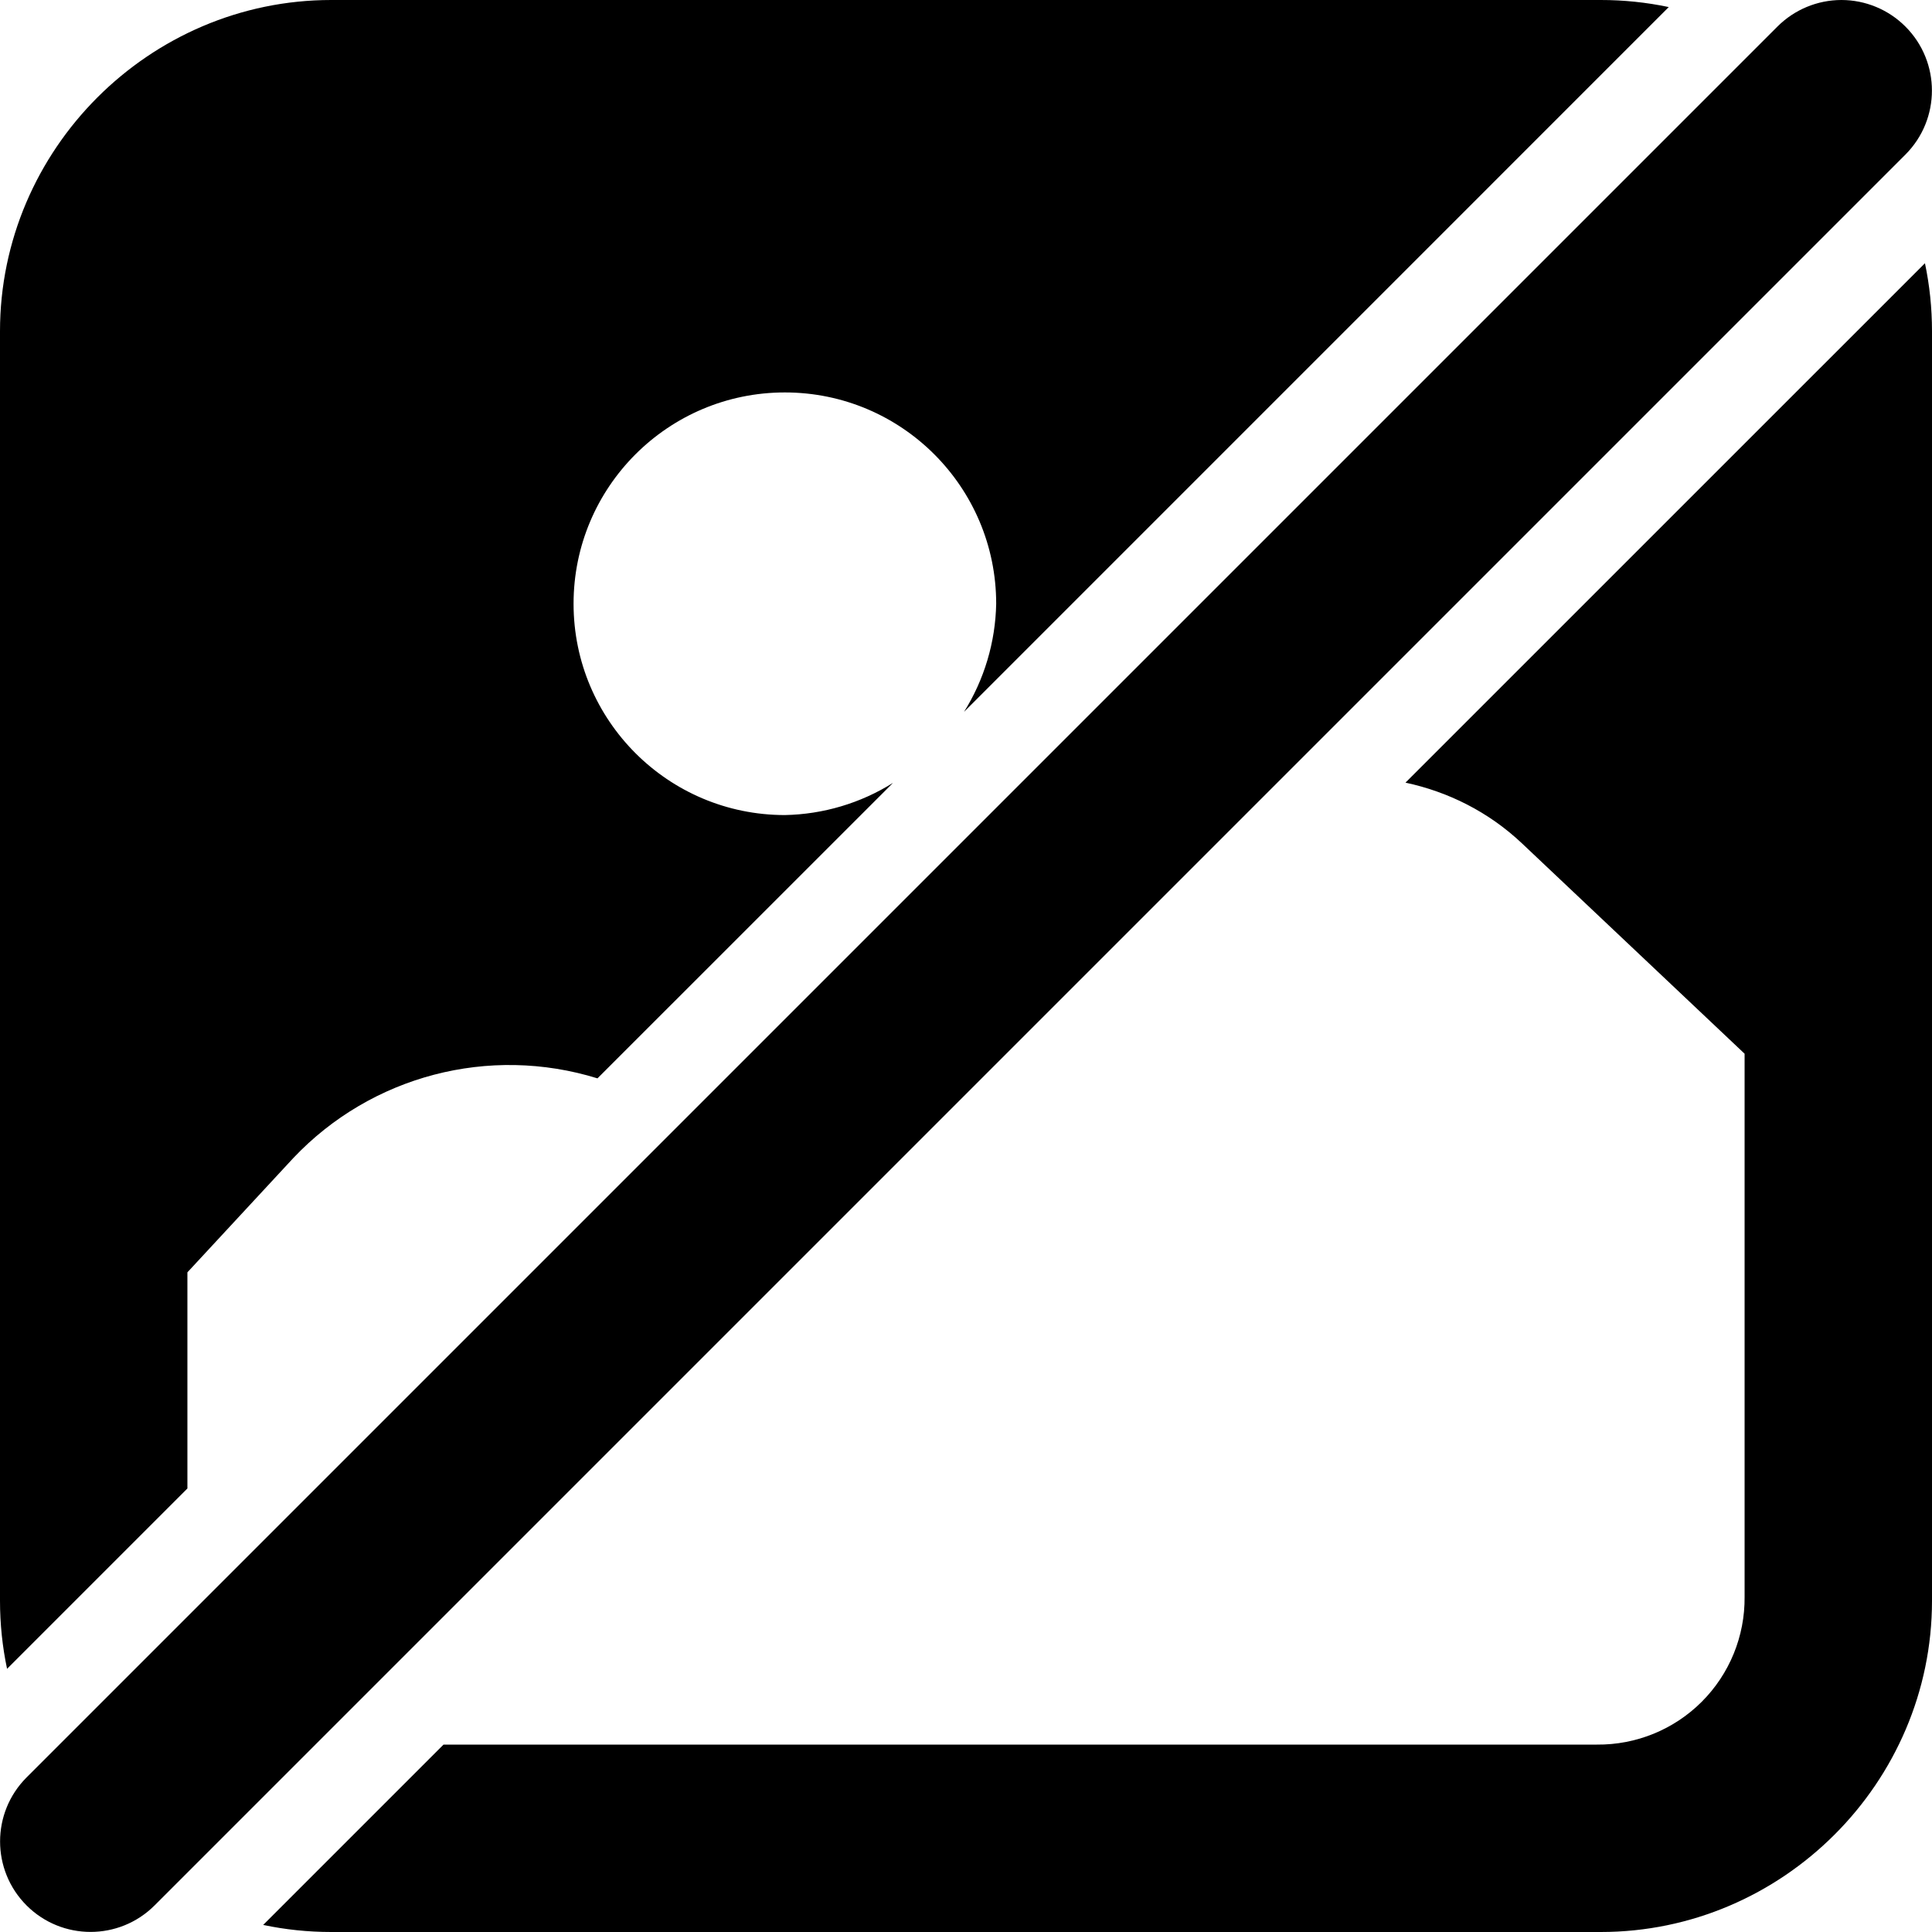
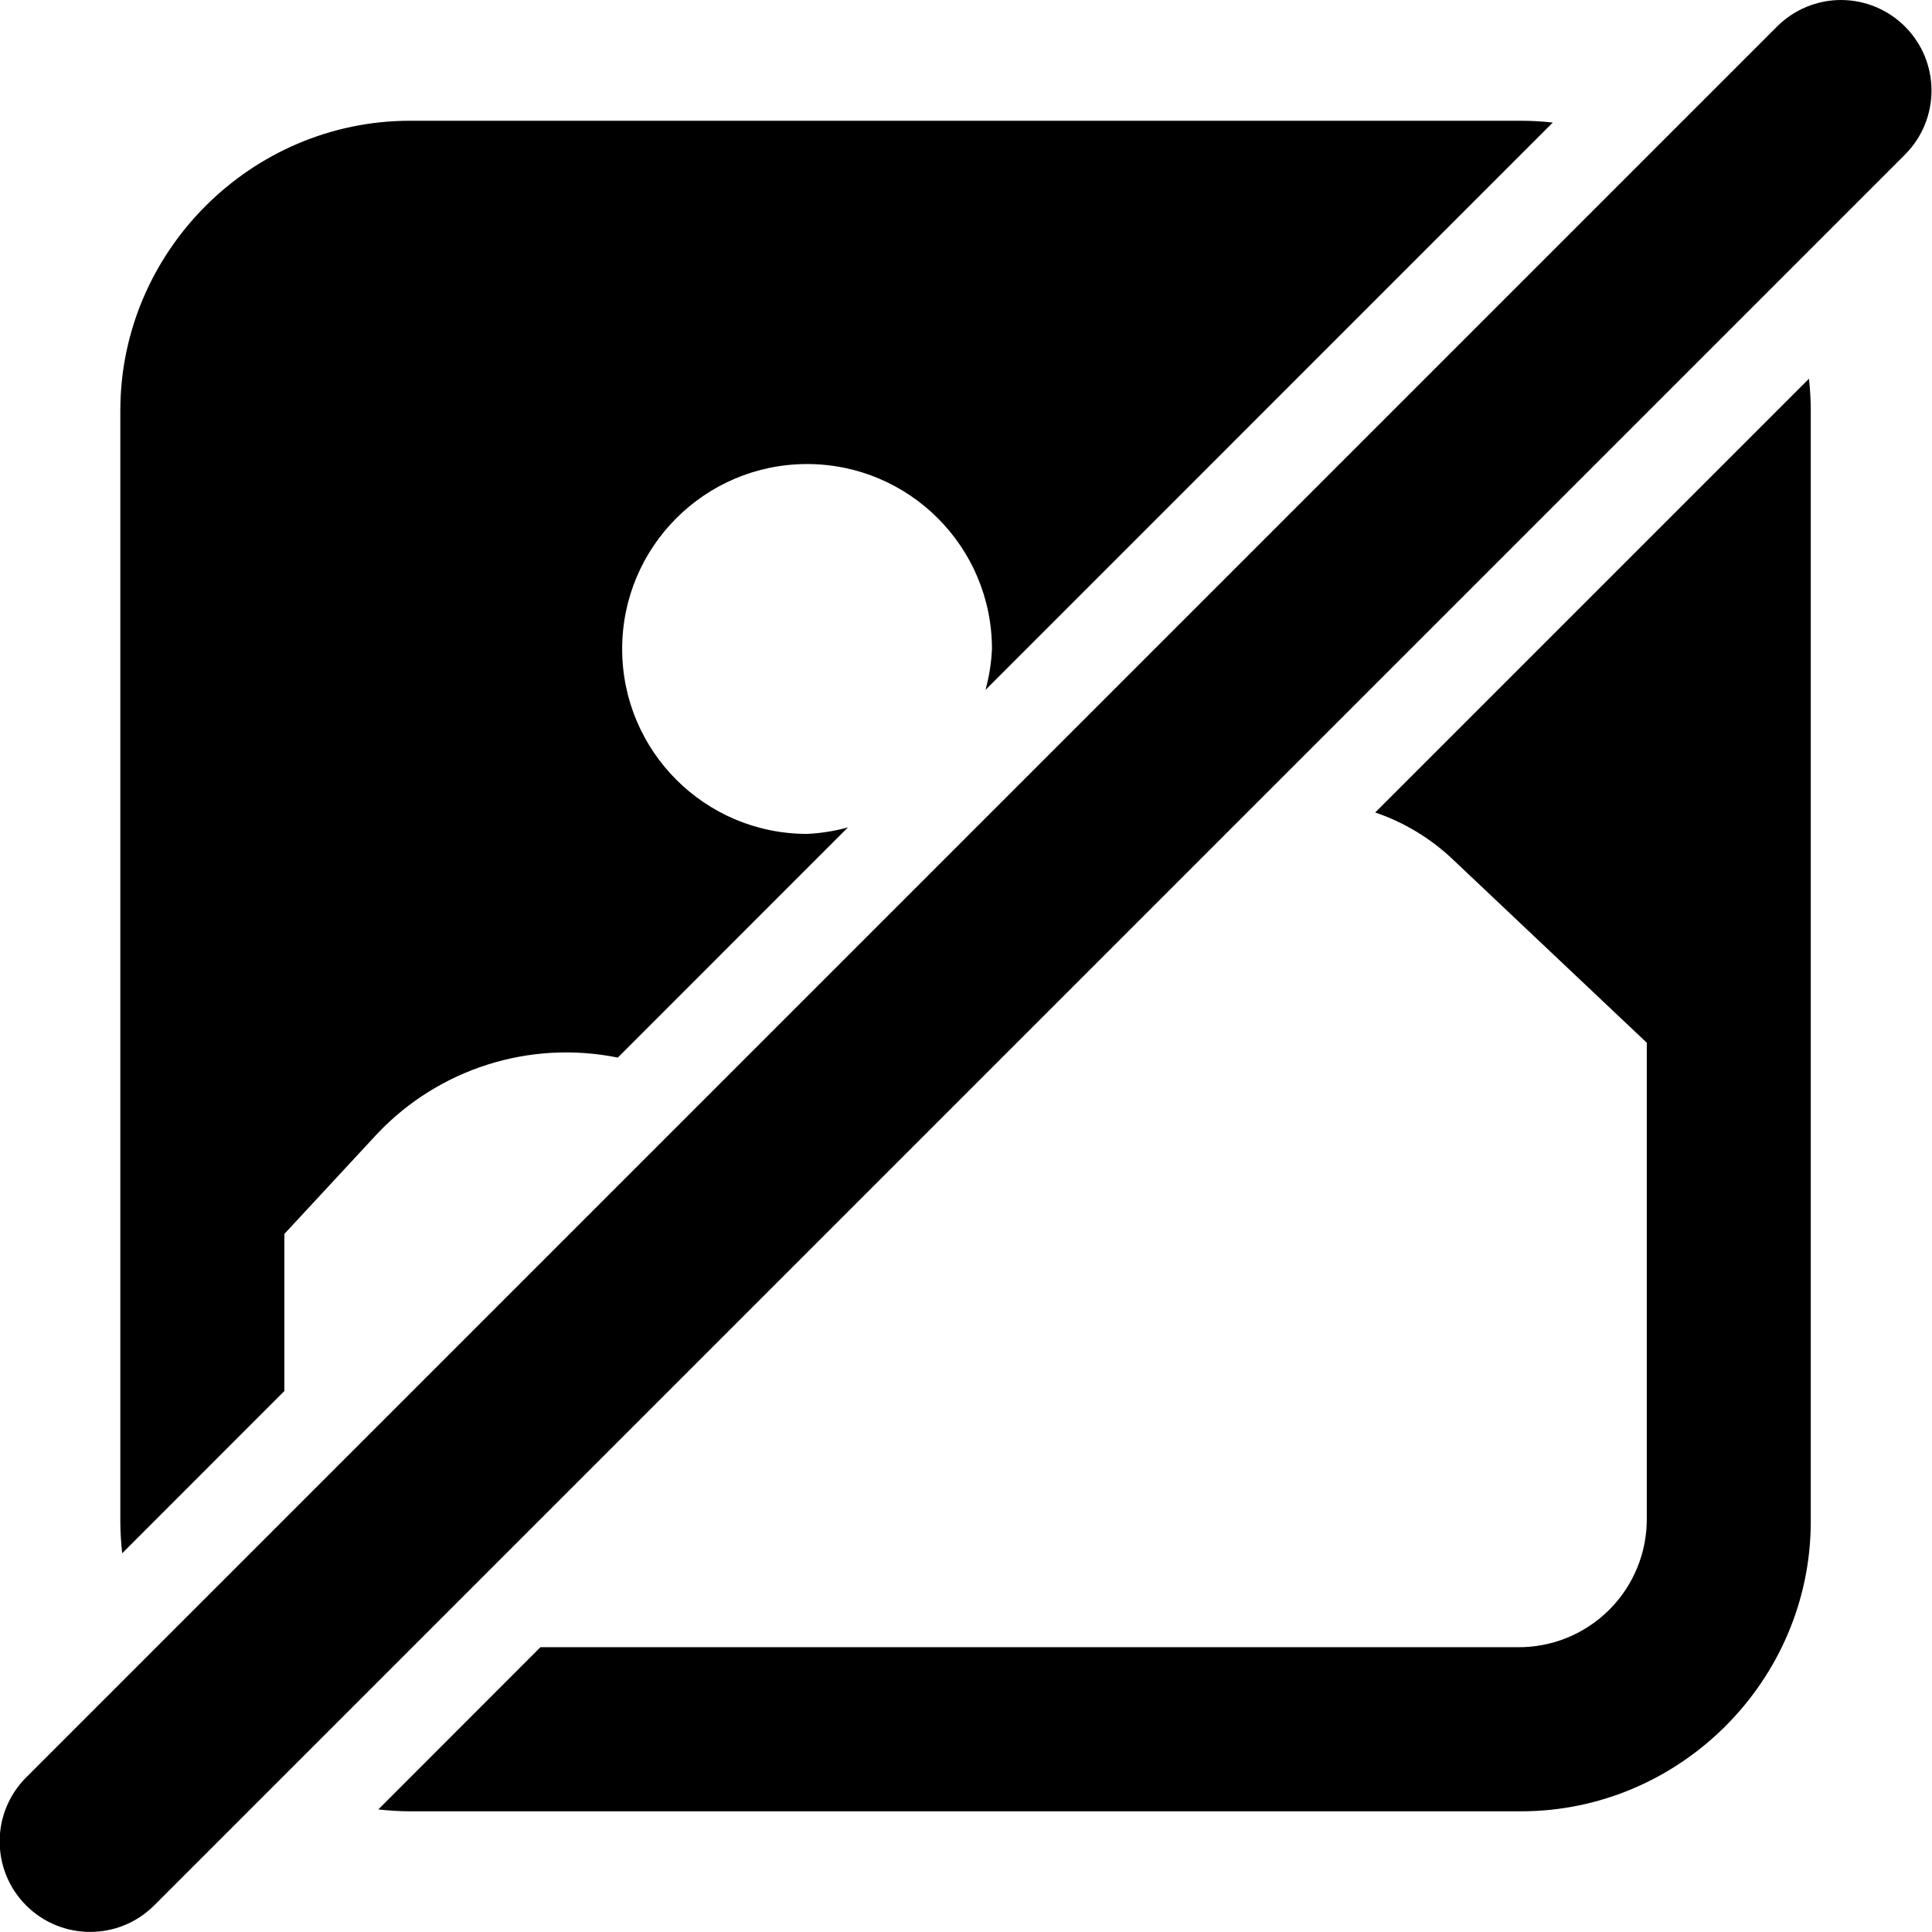
<svg xmlns="http://www.w3.org/2000/svg" xml:space="preserve" viewBox="0 0 32 32">
-   <path d="M32 0 0 32" color="#000" style="-inkscape-stroke:none" />
-   <g color="#000">
-     <path d="m30.5 1.5-29 29M30.5 0a1.5 1.5 0 0 0-1.06.44l-29 29a1.5 1.5 0 0 0 0 2.12 1.5 1.5 0 0 0 2.12 0l29-29a1.5 1.5 0 0 0 0-2.12A1.5 1.5 0 0 0 30.5 0ZM5.486 0C2.474 0 0 2.474 0 5.486v21.028c0 .385.04.763.117 1.127l2.987-2.987v-3.58l1.755-1.894a4.927 4.927 0 0 1 5.037-1.319l4.895-4.894A3.5 3.5 0 0 1 13 13.5 3.5 3.5 0 0 1 9.5 10 3.5 3.5 0 0 1 13 6.5a3.5 3.5 0 0 1 3.5 3.5 3.5 3.5 0 0 1-.533 1.791L27.64.117A5.441 5.441 0 0 0 26.514 0Zm26.397 4.36-8.604 8.603c.702.15 1.373.48 1.932 1.008l3.685 3.482v8.996a2.423 2.423 0 0 1-2.447 2.447H7.346l-2.987 2.987c.364.077.742.117 1.127.117h21.028C29.526 32 32 29.526 32 26.514V5.486c0-.385-.04-.763-.117-1.127Z" style="-inkscape-stroke:none" />
-   </g>
+   <path d="M30.493 0a1.5 1.5 0 0 0-1.06.44l-29 29a1.5 1.5 0 0 0 0 2.12 1.5 1.5 0 0 0 2.12 0l29-29a1.5 1.5 0 0 0 0-2.12 1.5 1.5 0 0 0-1.06-.44Zm-23.7 2c-2.635 0-4.8 2.165-4.8 4.8v18.4c0 .177.012.353.031.527L4.71 23.04v-2.602l1.535-1.656a4.311 4.311 0 0 1 3.988-1.265l3.812-3.813a3.063 3.063 0 0 1-.677.108 3.063 3.063 0 0 1-3.063-3.063 3.063 3.063 0 0 1 3.063-3.063 3.063 3.063 0 0 1 3.062 3.063 3.063 3.063 0 0 1-.107.678l9.396-9.397A4.765 4.765 0 0 0 25.192 2Zm23.169 4.273-7.184 7.184a3.51 3.51 0 0 1 1.275.768l3.223 3.046v7.872a2.12 2.12 0 0 1-2.14 2.14H8.951L6.266 29.97c.174.019.35.031.528.031h18.398c2.635 0 4.8-2.165 4.8-4.8V6.8c0-.177-.011-.353-.03-.527z" color="#000" style="-inkscape-stroke:none" />
</svg>
